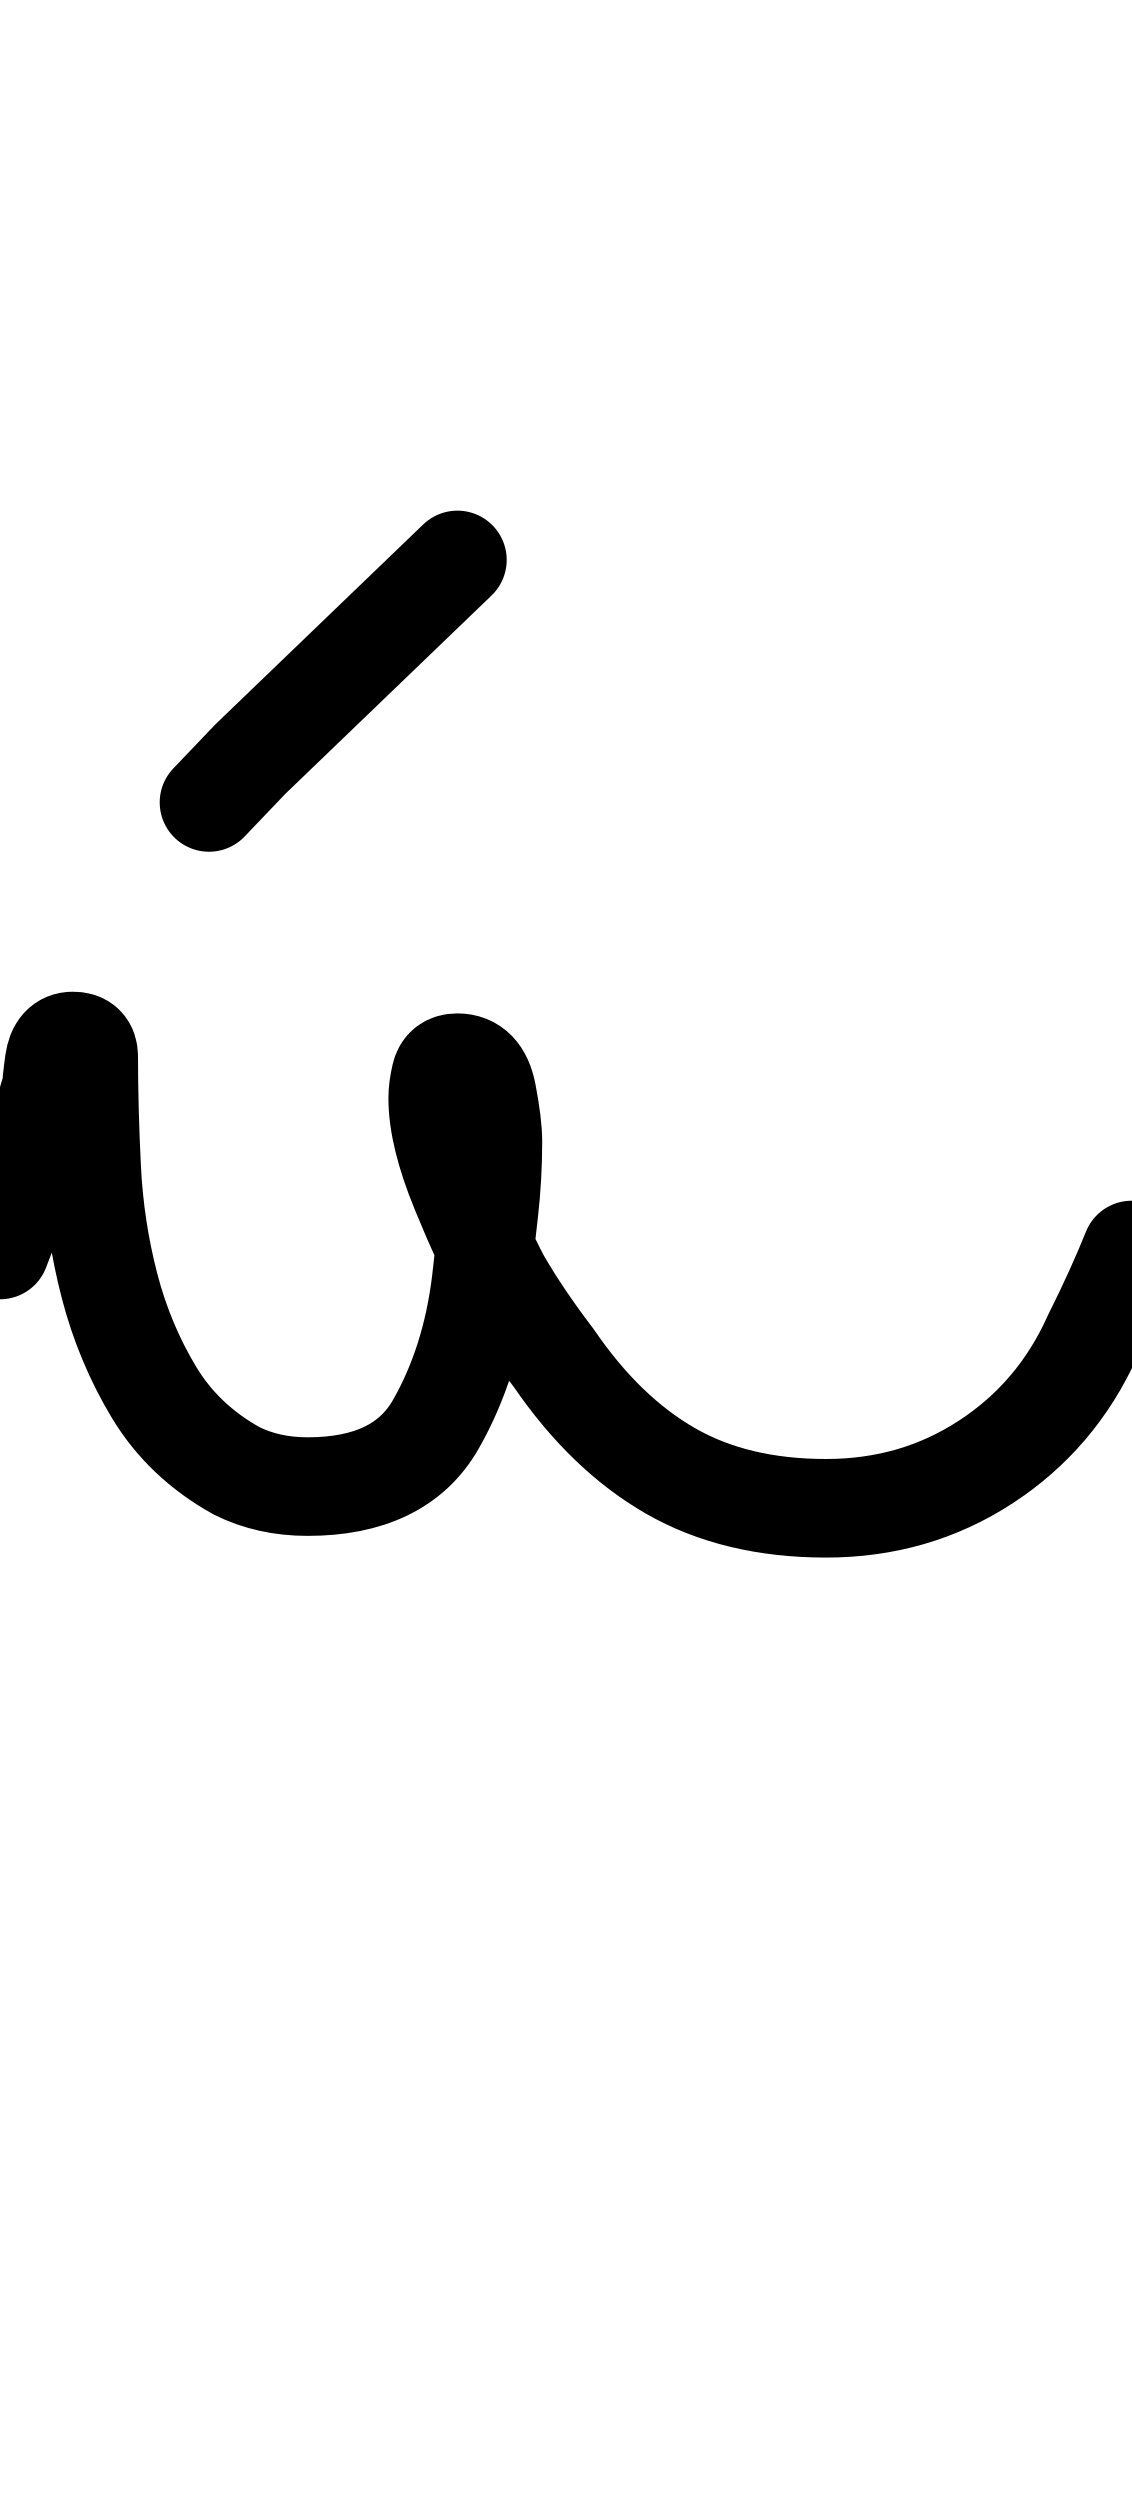
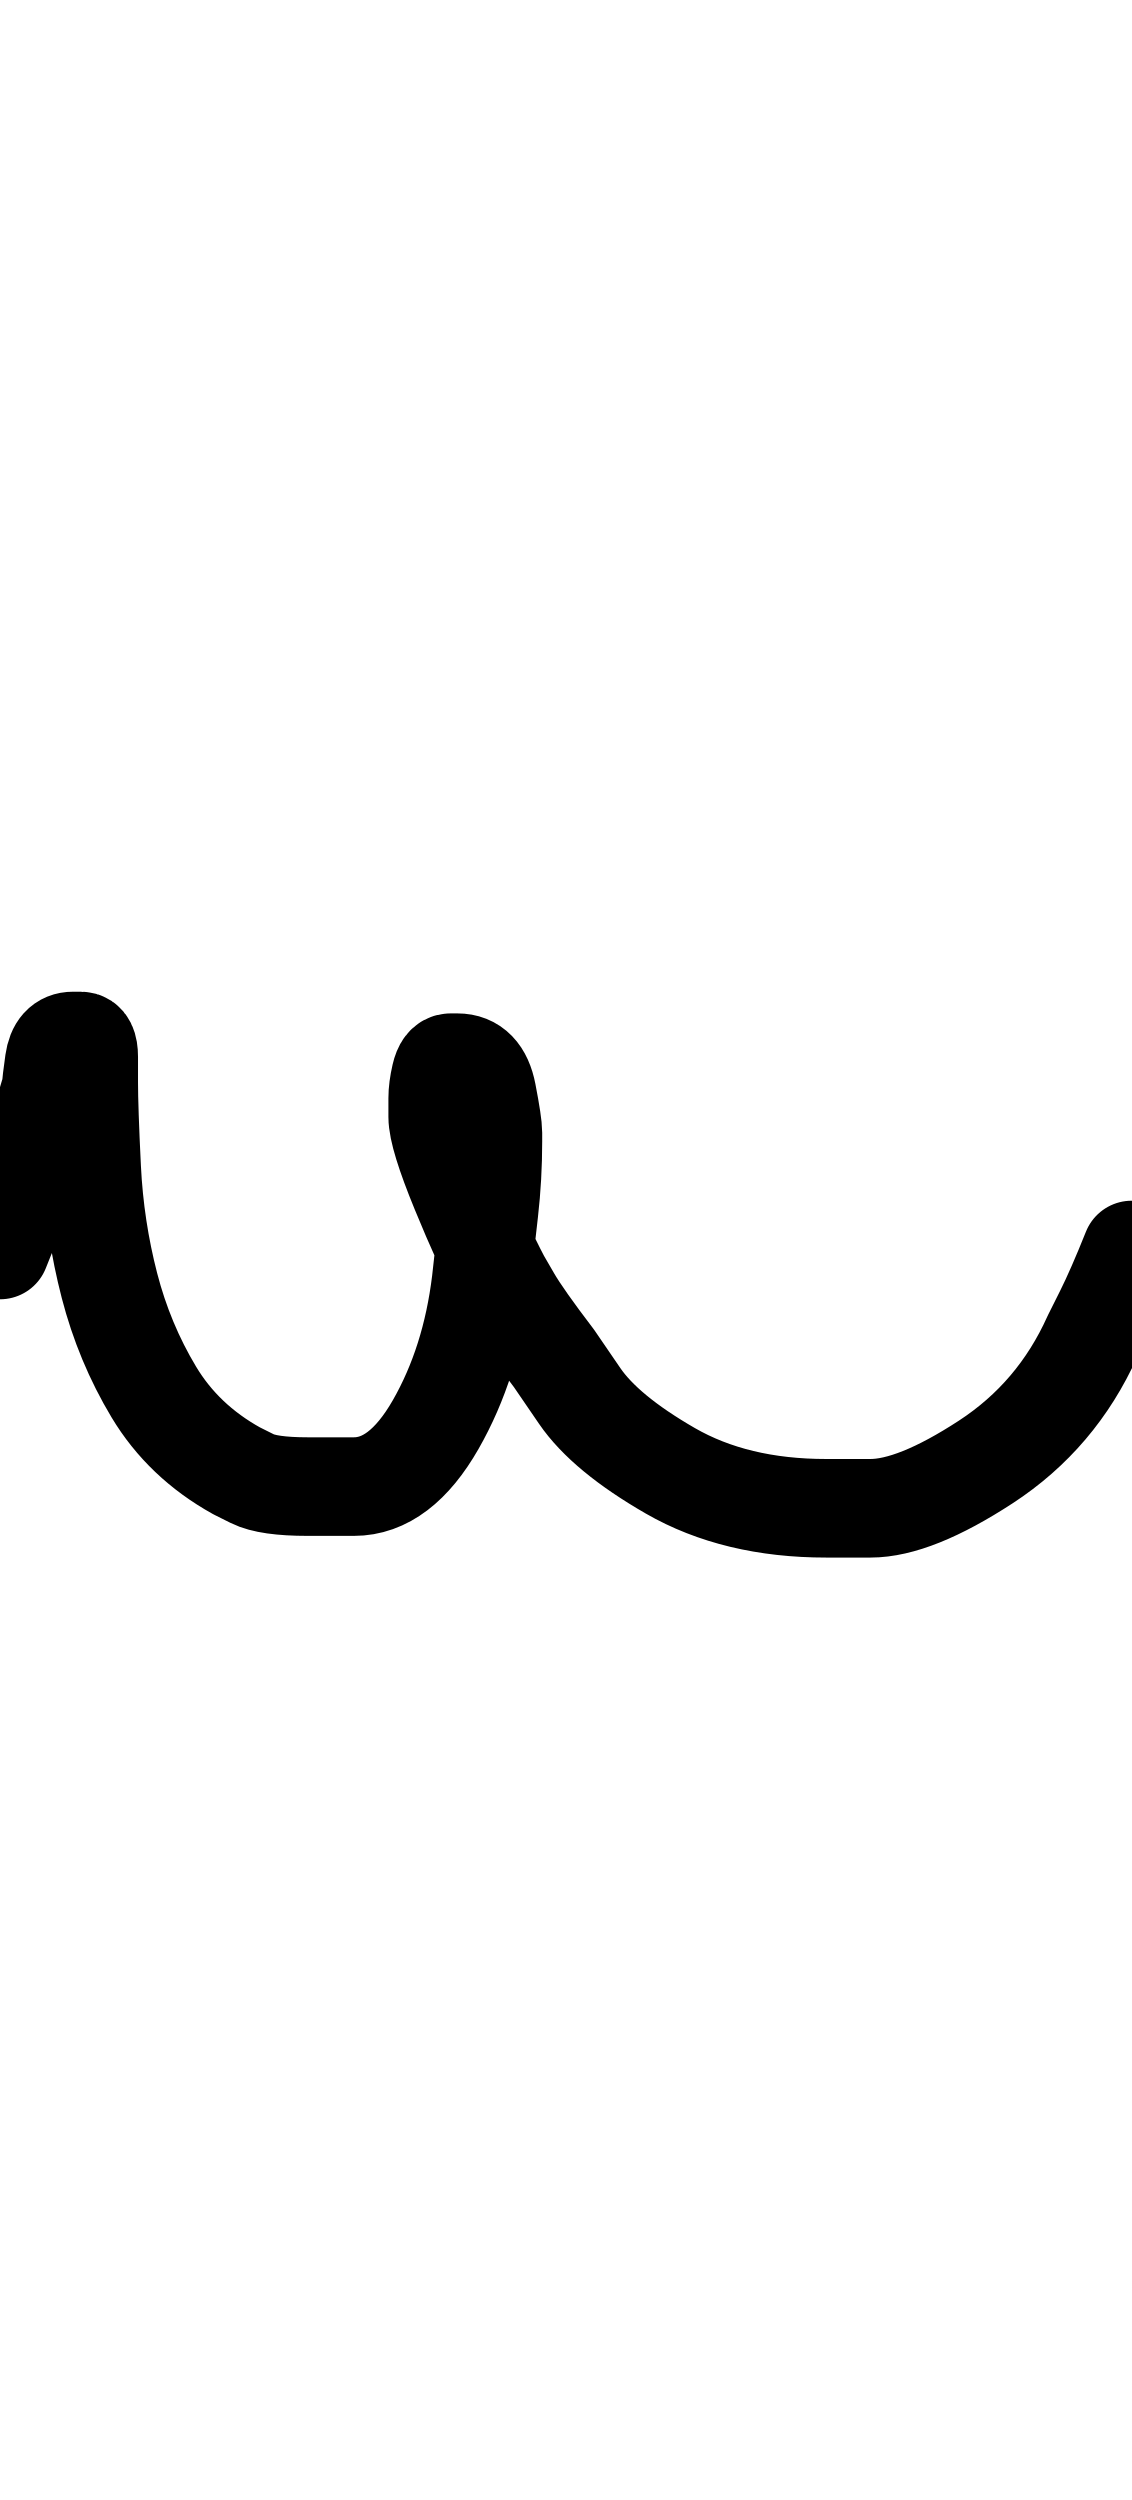
<svg xmlns="http://www.w3.org/2000/svg" width="574" height="1268" viewBox="0 0 574 1268" data-advance="574" data-ascent="750" data-descent="-518" data-vertical-extent="1268" data-units-per-em="1000" data-glyph-name="uacute" data-codepoint="250" fill="none" stroke="currentColor" stroke-width="50" stroke-linecap="round" stroke-linejoin="round">
-   <path d="M106 407 127 385 232 284M574 634Q566 654 554 678Q536 718 500.0 741.5Q464 765 419 765Q373 765 340.0 746.0Q307 727 281 689Q265 668 254 649Q245 632 233.5 604.0Q222 576 222 557Q222 552 223.5 545.5Q225 539 232 539Q244 539 247.0 554.5Q250 570 250 579Q250 597 248.0 614.5Q246 632 244 650Q239 691 221.0 722.5Q203 754 156 754Q136 754 120 746Q93 731 78.0 706.0Q63 681 55.5 652.0Q48 623 46.5 592.5Q45 562 45 536Q45 528 37 528Q29 528 27.5 538.5Q26 549 26 554L25 555Q19 575 13.5 594.5Q8 614 0 634Q8 614 13.5 594.5Q19 575 25 555L26 554Q26 549 27.5 538.5Q29 528 37 528Q45 528 45 536Q45 562 46.5 592.5Q48 623 55.5 652.0Q63 681 78.0 706.0Q93 731 120 746Q136 754 156 754Q203 754 221.0 722.5Q239 691 244 650Q246 632 248.0 614.5Q250 597 250 579Q250 570 247.0 554.5Q244 539 232 539Q225 539 223.5 545.5Q222 552 222 557Q222 576 233.5 604.0Q245 632 254 649Q265 668 281 689Q307 727 340.0 746.0Q373 765 419 765Q464 765 500.0 741.5Q536 718 554 678Q566 654 574 634Z" />
+   <path d="M127 385M0 634Q0 634 4.0 624.0Q8 614 13.5 594.5Q19 575 25 555L26 554Q26 554 26.0 551.5Q26 549 27.5 538.5Q29 528 37 528Q37 528 41.0 528.0Q45 528 45 536Q45 536 45.0 549.0Q45 562 46.5 592.5Q48 623 55.5 652.0Q63 681 78.0 706.0Q93 731 120 746Q120 746 128.0 750.0Q136 754 156 754Q156 754 179.5 754.0Q203 754 221.0 722.5Q239 691 244 650Q244 650 245.0 641.0Q246 632 248.0 614.5Q250 597 250 579Q250 579 250.0 574.5Q250 570 247.0 554.5Q244 539 232 539Q232 539 228.5 539.0Q225 539 223.5 545.5Q222 552 222 557Q222 557 222.0 566.5Q222 576 233.5 604.0Q245 632 254 649Q254 649 259.5 658.5Q265 668 281 689Q281 689 294.0 708.0Q307 727 340.0 746.0Q373 765 419 765Q419 765 441.5 765.0Q464 765 500.0 741.5Q536 718 554 678Q554 678 560.0 666.0Q566 654 574 634" />
</svg>
